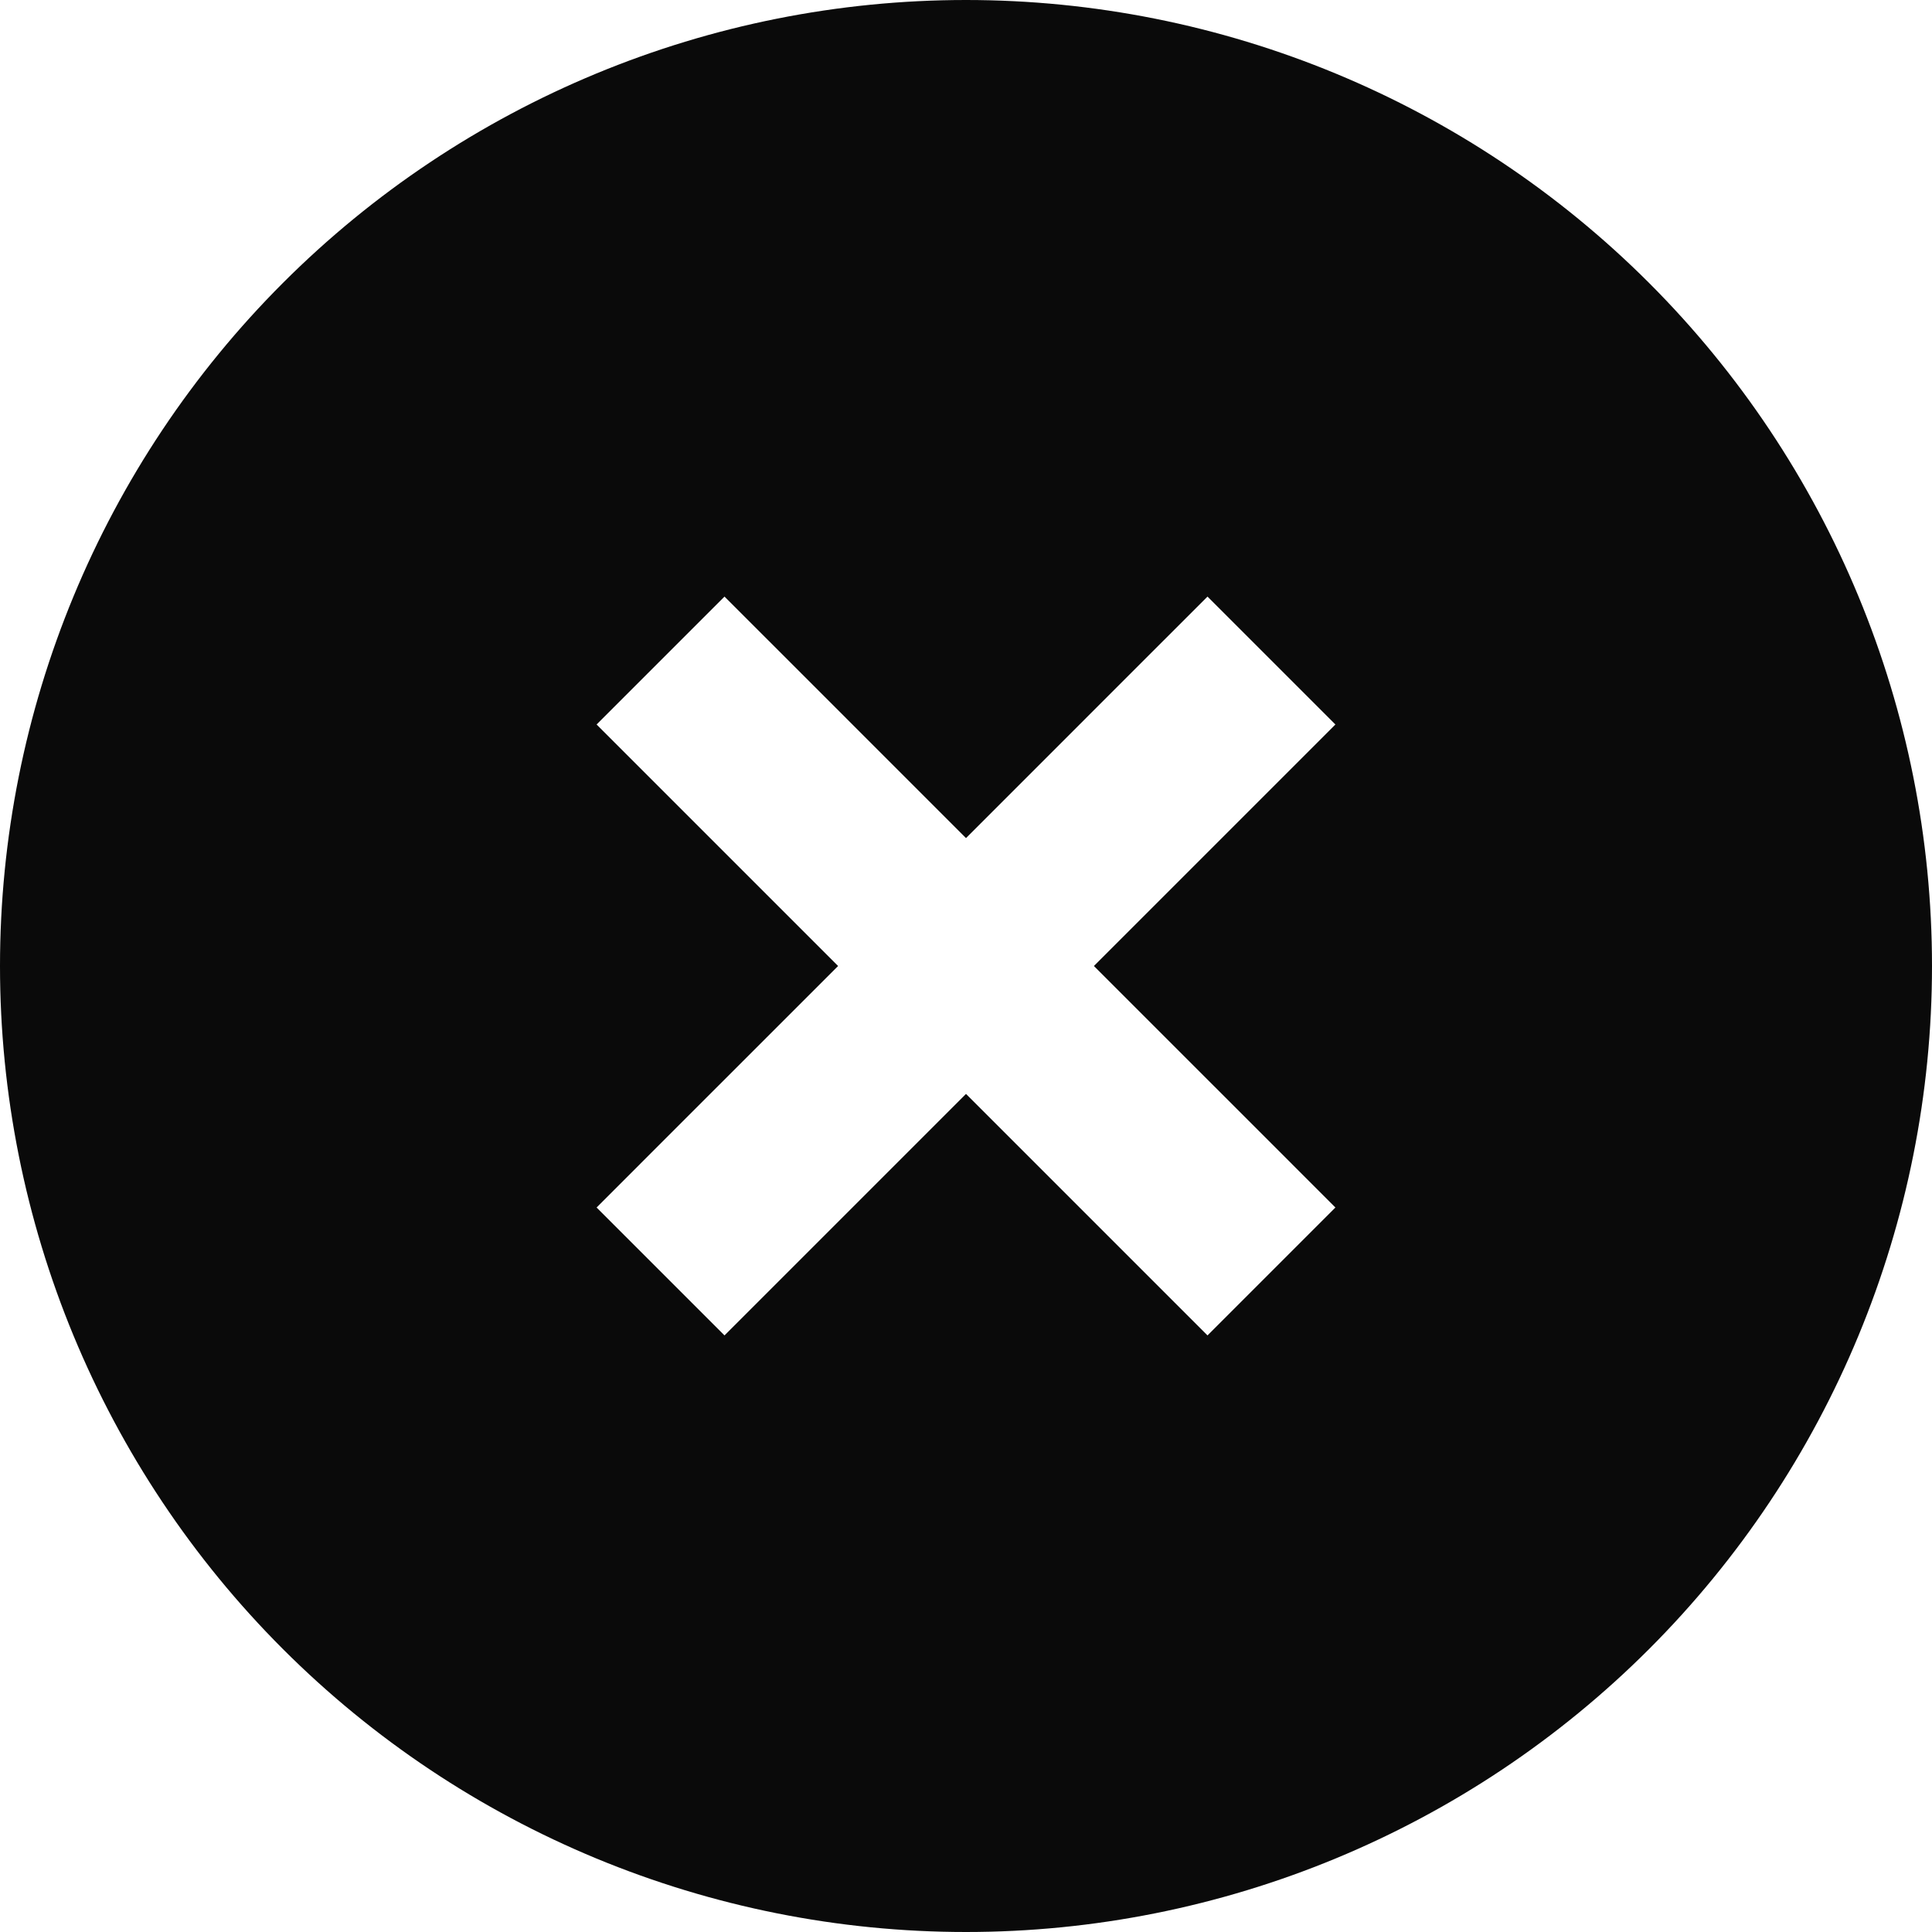
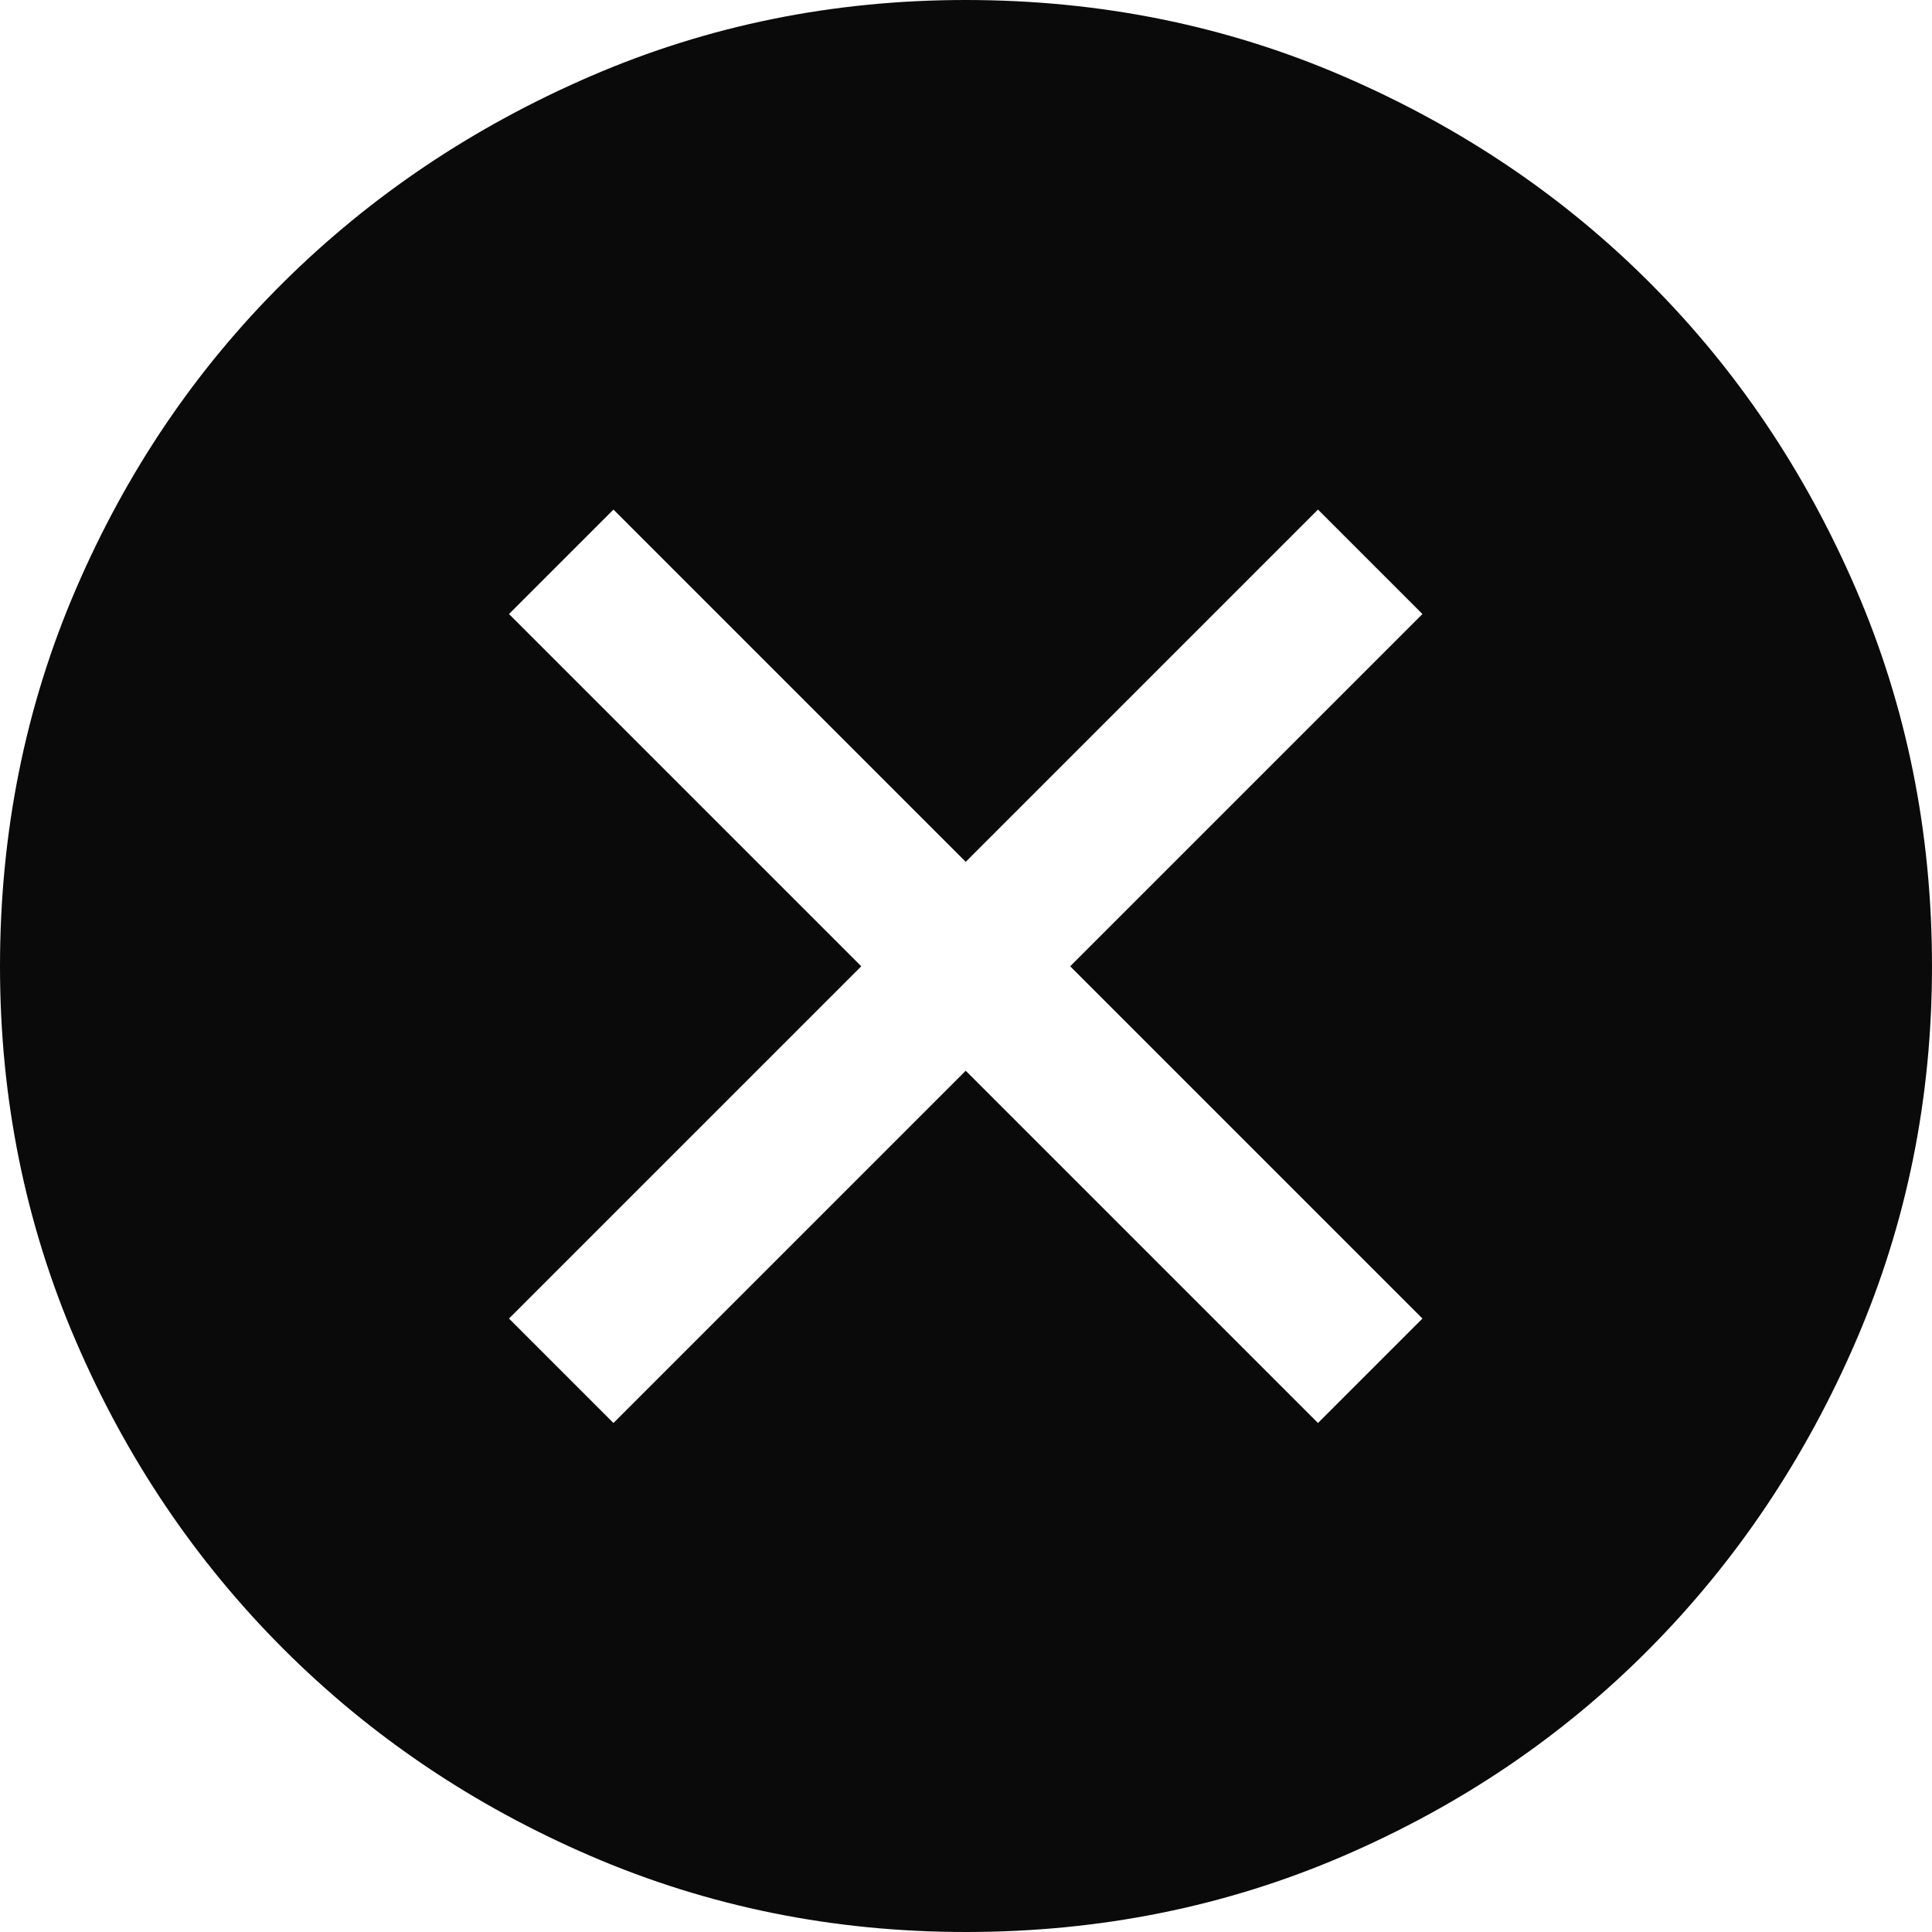
<svg xmlns="http://www.w3.org/2000/svg" width="200" height="200" viewBox="0 0 200 200" fill="none">
-   <path d="M100 200C126.522 200 151.957 189.464 170.711 170.711C189.464 151.957 200 126.522 200 100C200 73.478 189.464 48.043 170.711 29.289C151.957 10.536 126.522 0 100 0C73.478 0 48.043 10.536 29.289 29.289C10.536 48.043 0 73.478 0 100C0 126.522 10.536 151.957 29.289 170.711C48.043 189.464 73.478 200 100 200ZM138.242 75L131.602 81.641L113.242 100L131.602 118.359L138.242 125L125 138.242L118.359 131.602L100 113.242L81.641 131.602L75 138.242L61.758 125L68.398 118.359L86.758 100L68.398 81.641L61.758 75L75 61.758L81.641 68.398L100 86.758L118.359 68.398L125 61.758L138.242 75Z" fill="#0A0A0A" />
+   <path d="M63.505 147.309L99.97 110.843L136.436 147.309L147.25 136.495L110.784 100.03L147.25 63.564L136.436 52.75L99.97 89.216L63.505 52.75L52.691 63.564L89.157 100.03L52.691 136.495L63.505 147.309ZM99.979 200C86.276 200 73.345 197.383 61.185 192.15C49.025 186.917 38.404 179.759 29.322 170.678C20.241 161.596 13.083 150.978 7.85 138.823C2.617 126.669 0 113.74 0 100.038C0 86.171 2.617 73.158 7.85 60.998C13.083 48.837 20.238 38.257 29.313 29.255C38.388 20.254 49.005 13.127 61.163 7.876C73.32 2.625 86.252 0 99.957 0C113.827 0 126.845 2.624 139.009 7.872C151.174 13.12 161.756 20.242 170.754 29.238C179.753 38.235 186.877 48.814 192.126 60.975C197.375 73.137 200 86.155 200 100.03C200 113.737 197.375 126.671 192.124 138.831C186.873 150.99 179.746 161.608 170.745 170.685C161.743 179.762 151.165 186.917 139.011 192.15C126.856 197.383 113.845 200 99.979 200Z" fill="#0A0A0A" />
</svg>
